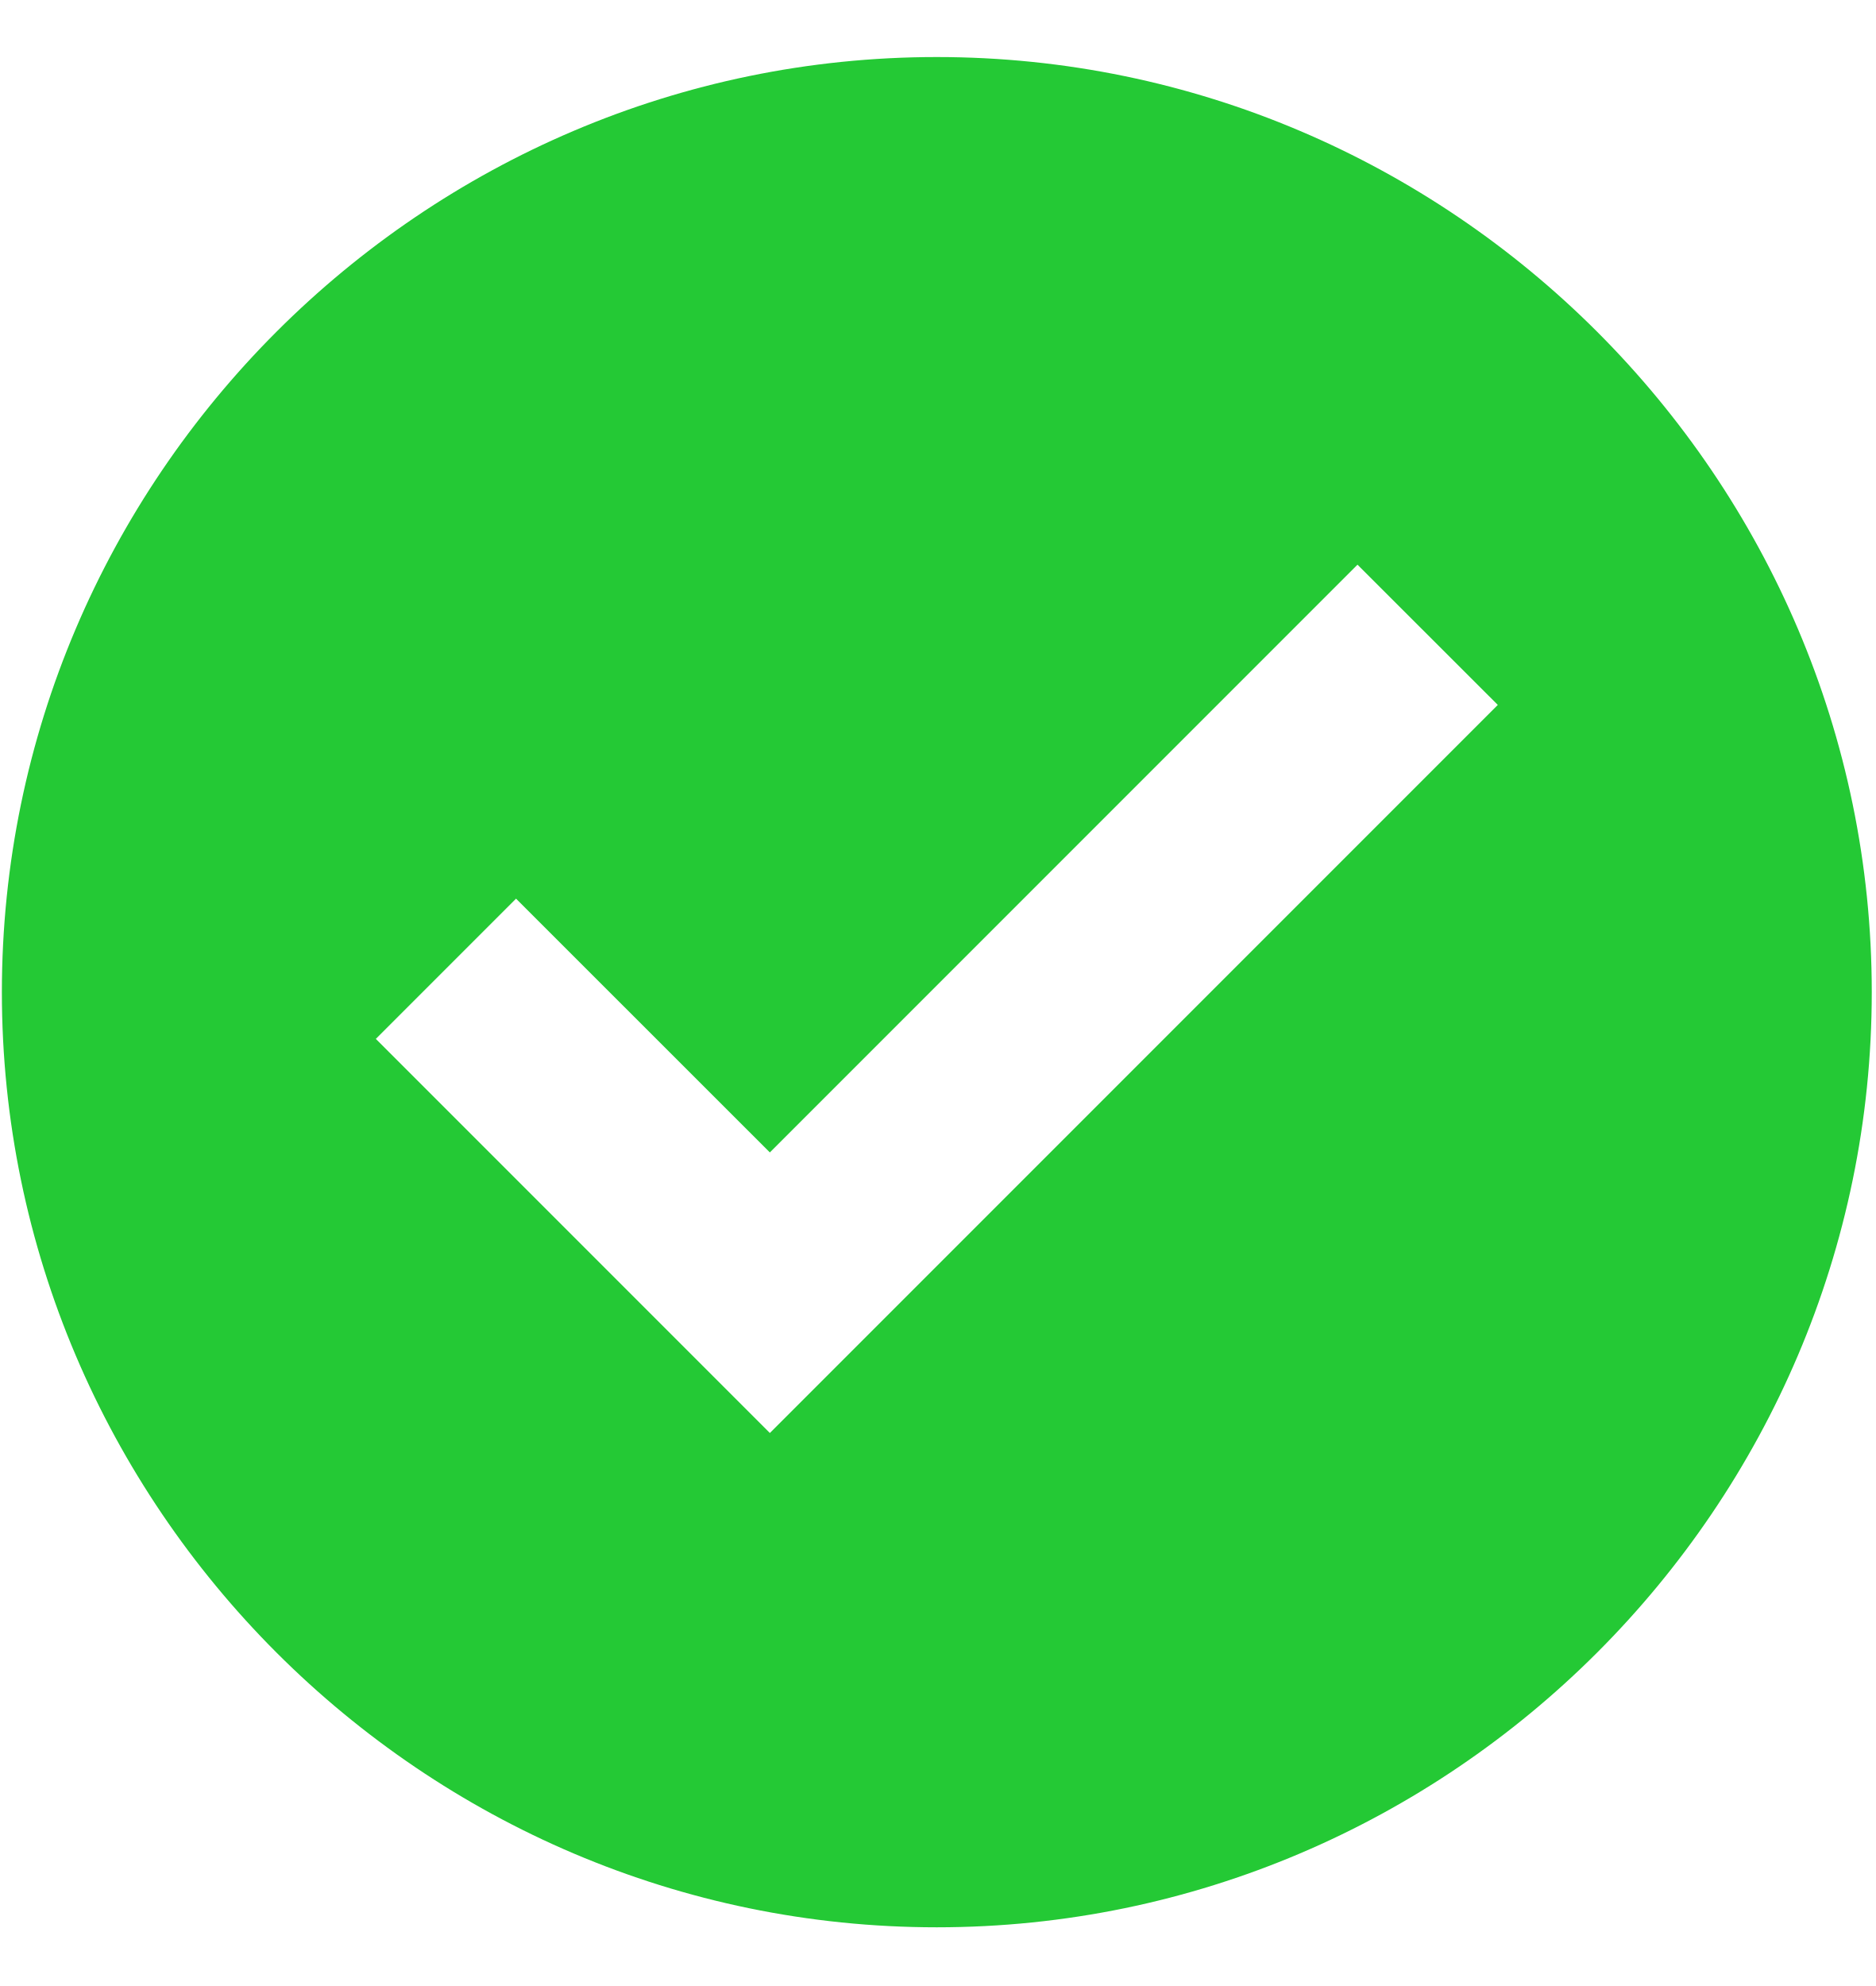
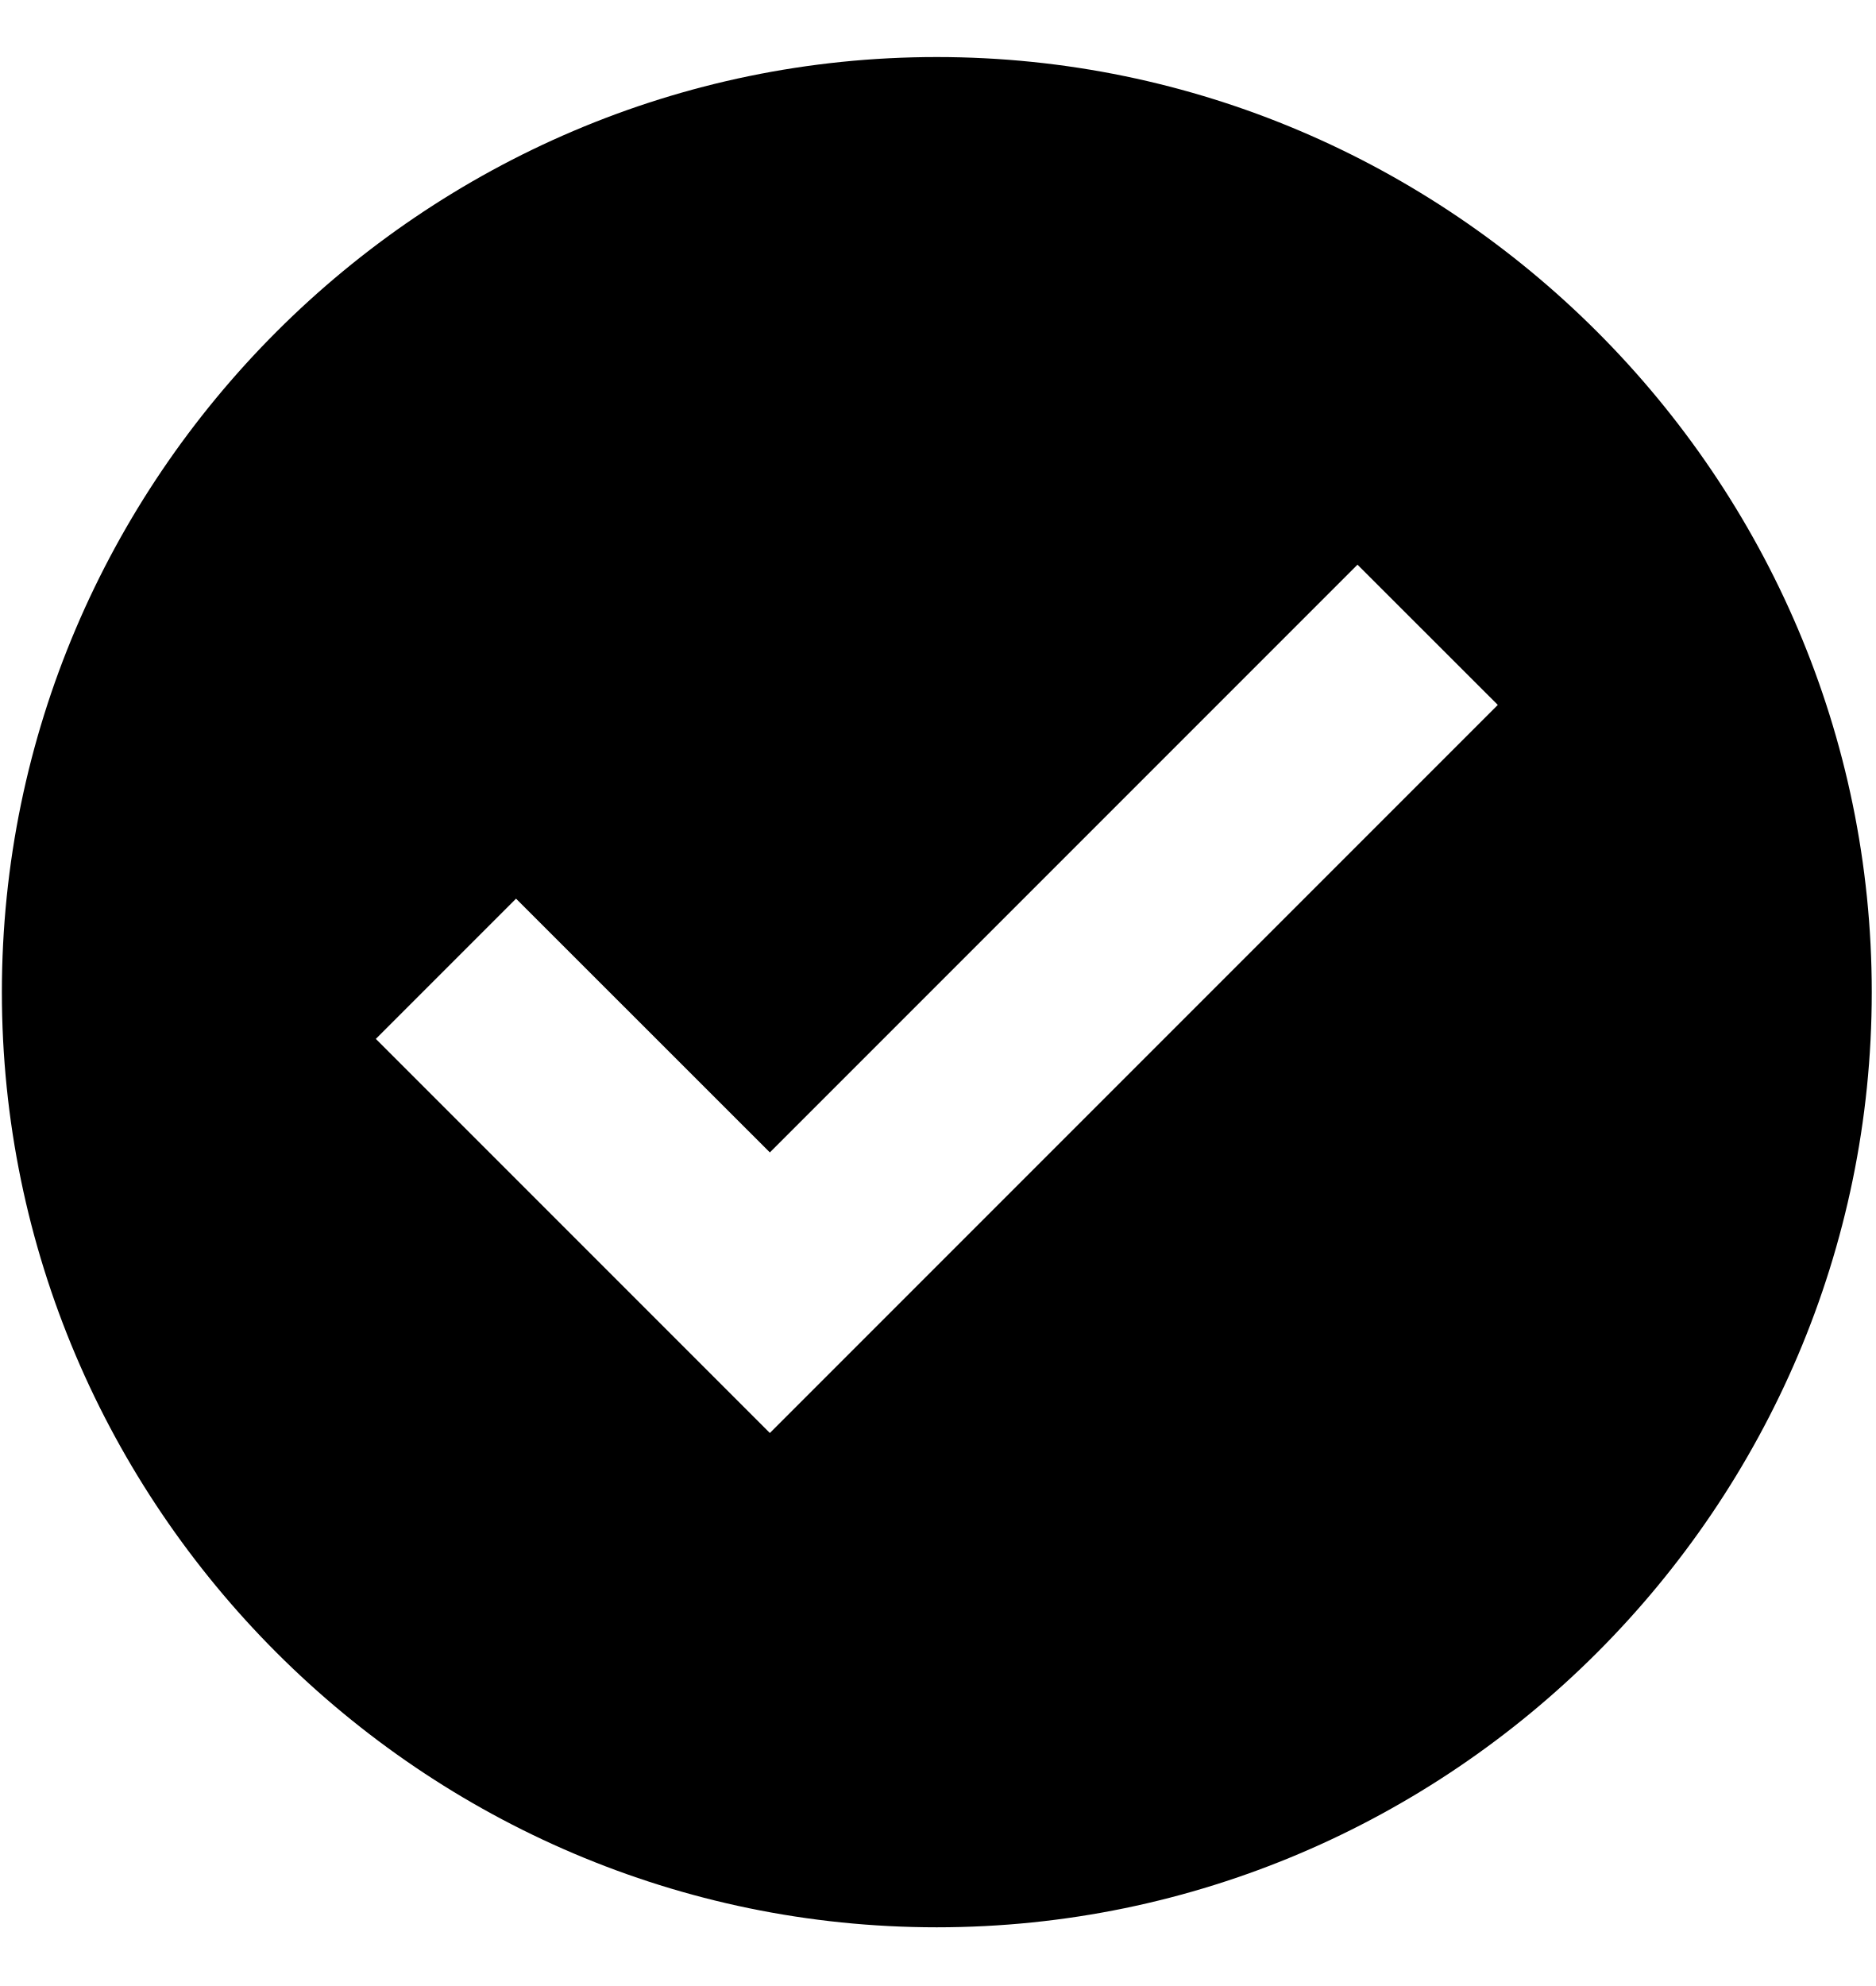
<svg xmlns="http://www.w3.org/2000/svg" width="17" height="18" viewBox="0 0 17 18" fill="none">
-   <path fill-rule="evenodd" clip-rule="evenodd" d="M0.017 8.992C0.017 4.331 3.831 0.517 8.492 0.517C13.154 0.517 16.968 4.331 16.968 8.992C16.968 13.654 13.154 17.468 8.492 17.468C3.831 17.468 0.017 13.654 0.017 8.992ZM3.407 9.416L6.979 12.988L13.578 6.389L12.306 5.118L6.979 10.445L4.678 8.145L3.407 9.416Z" fill="#24C935" />
+   <path fill-rule="evenodd" clip-rule="evenodd" d="M0.017 8.992C0.017 4.331 3.831 0.517 8.492 0.517C13.154 0.517 16.968 4.331 16.968 8.992C16.968 13.654 13.154 17.468 8.492 17.468C3.831 17.468 0.017 13.654 0.017 8.992ZM3.407 9.416L6.979 12.988L13.578 6.389L12.306 5.118L6.979 10.445L4.678 8.145L3.407 9.416Z" fill="currentColor" />
</svg>
